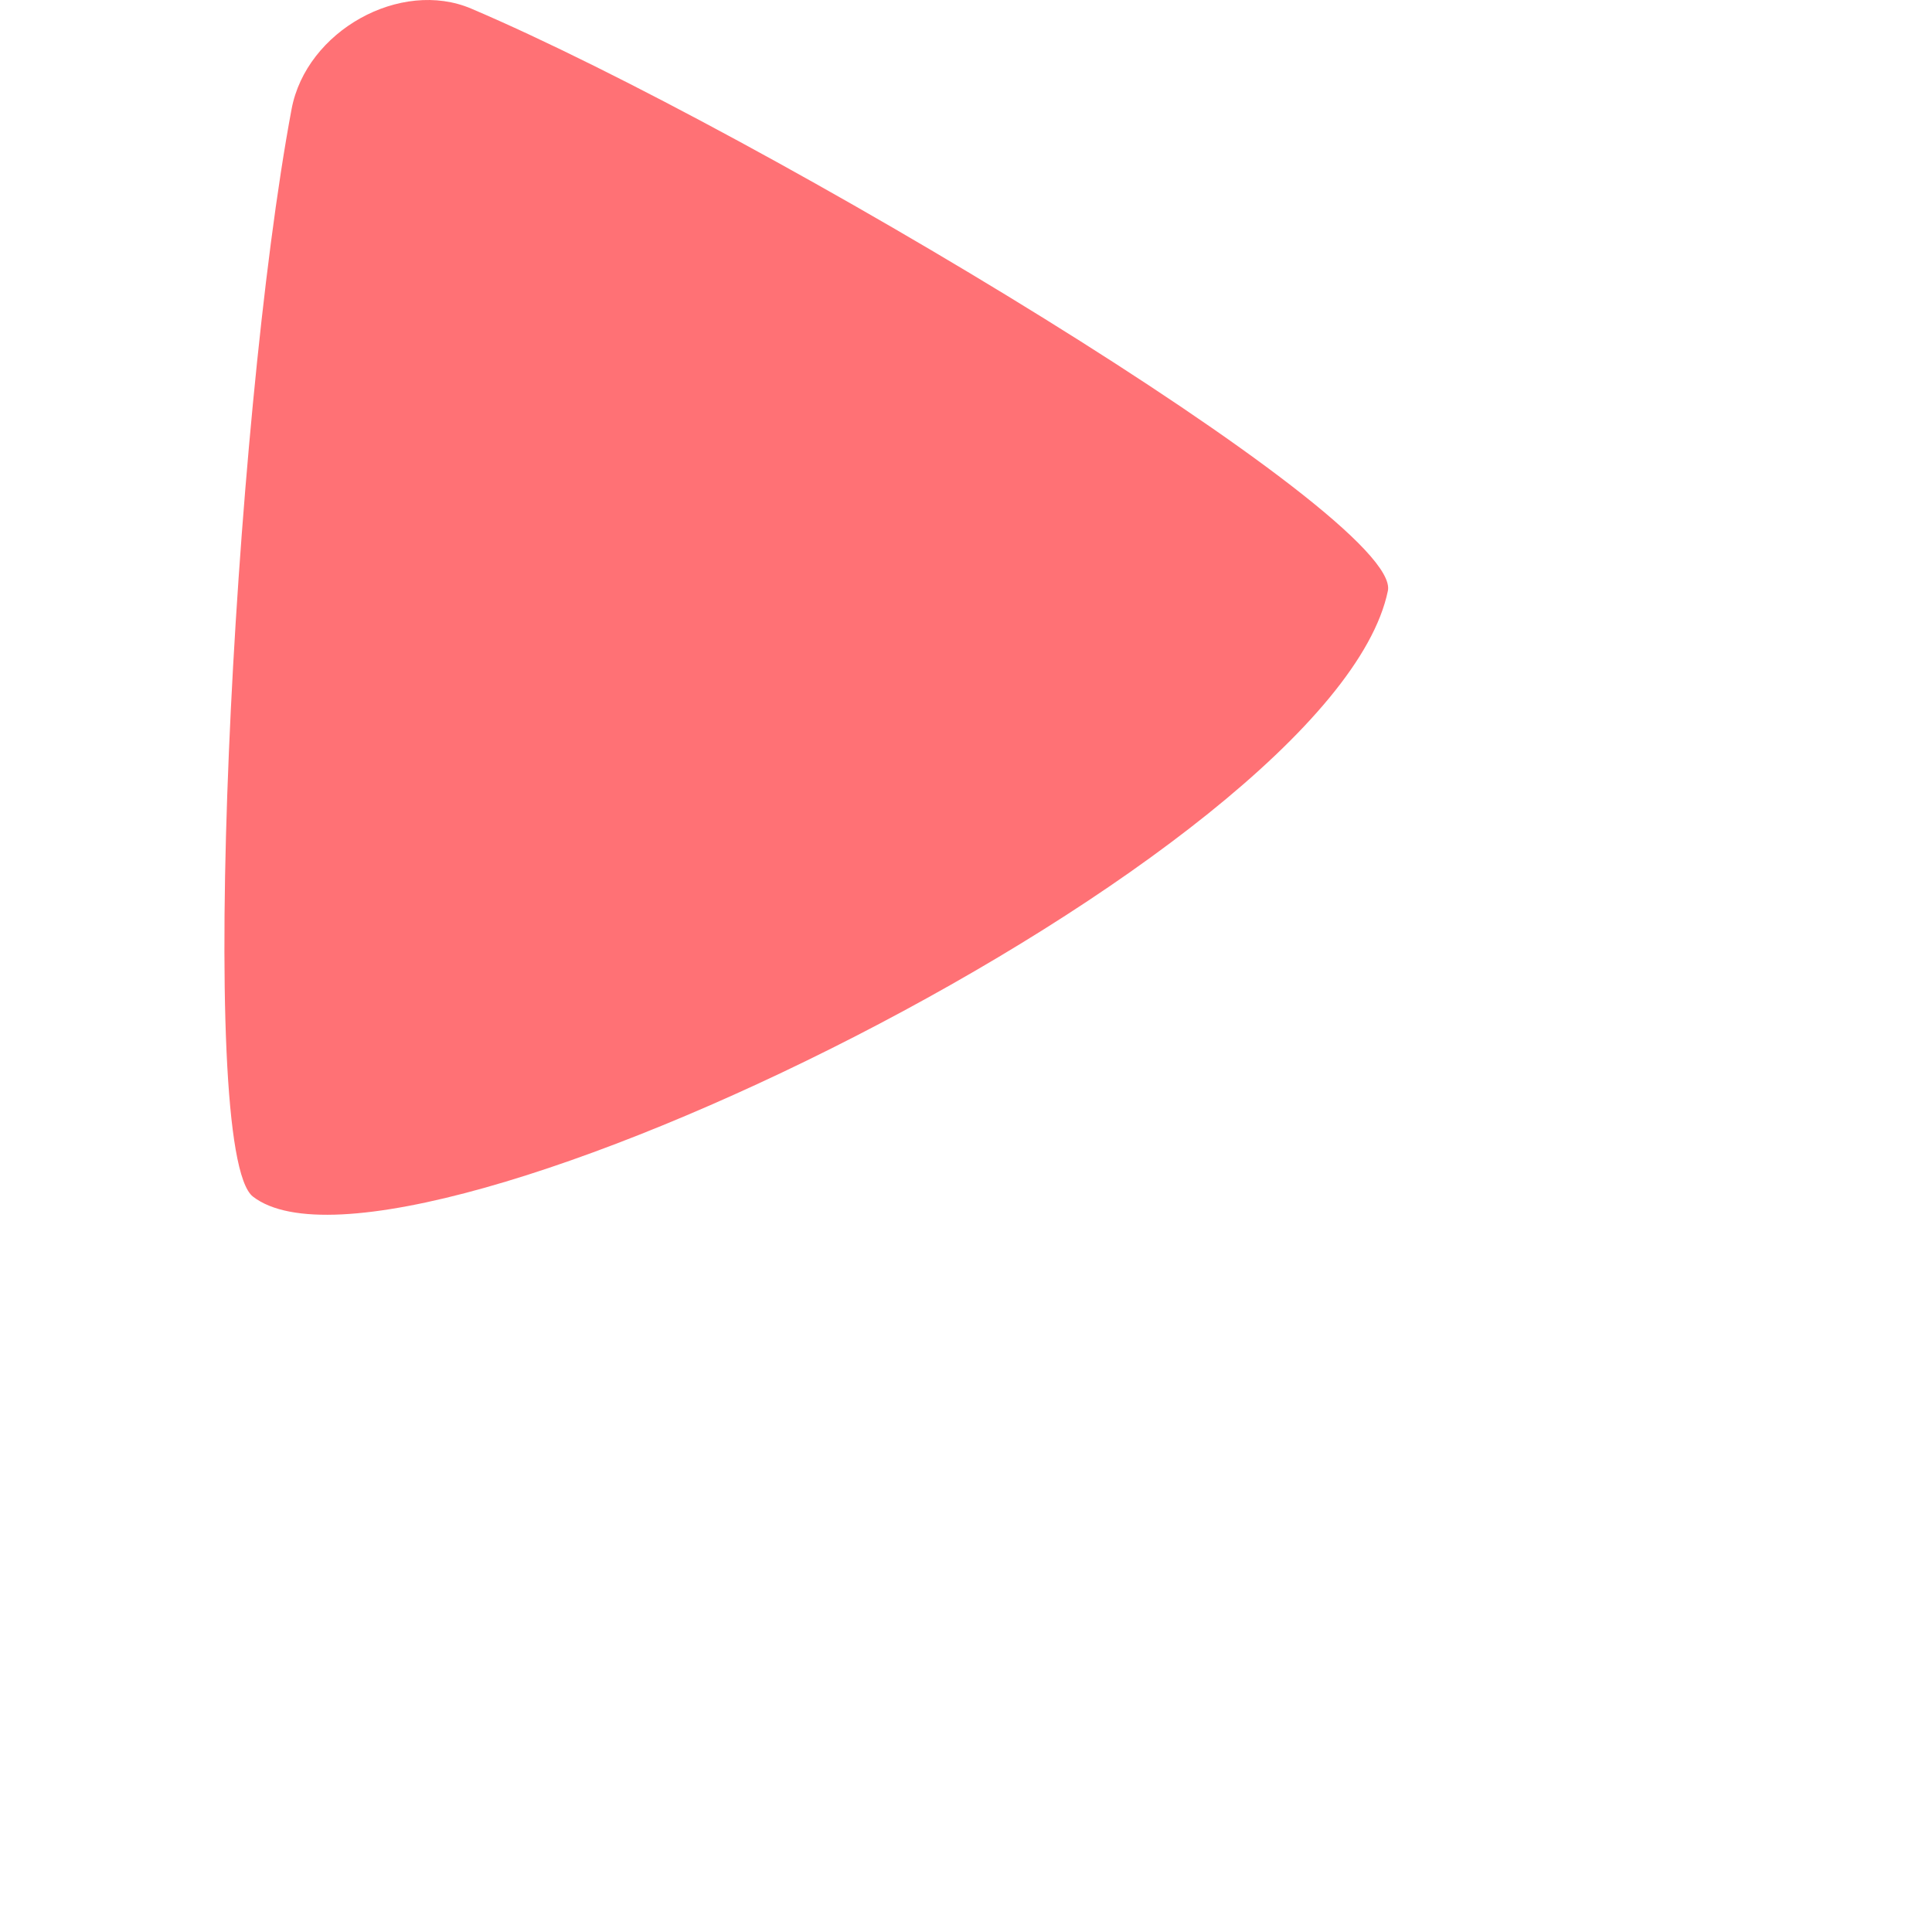
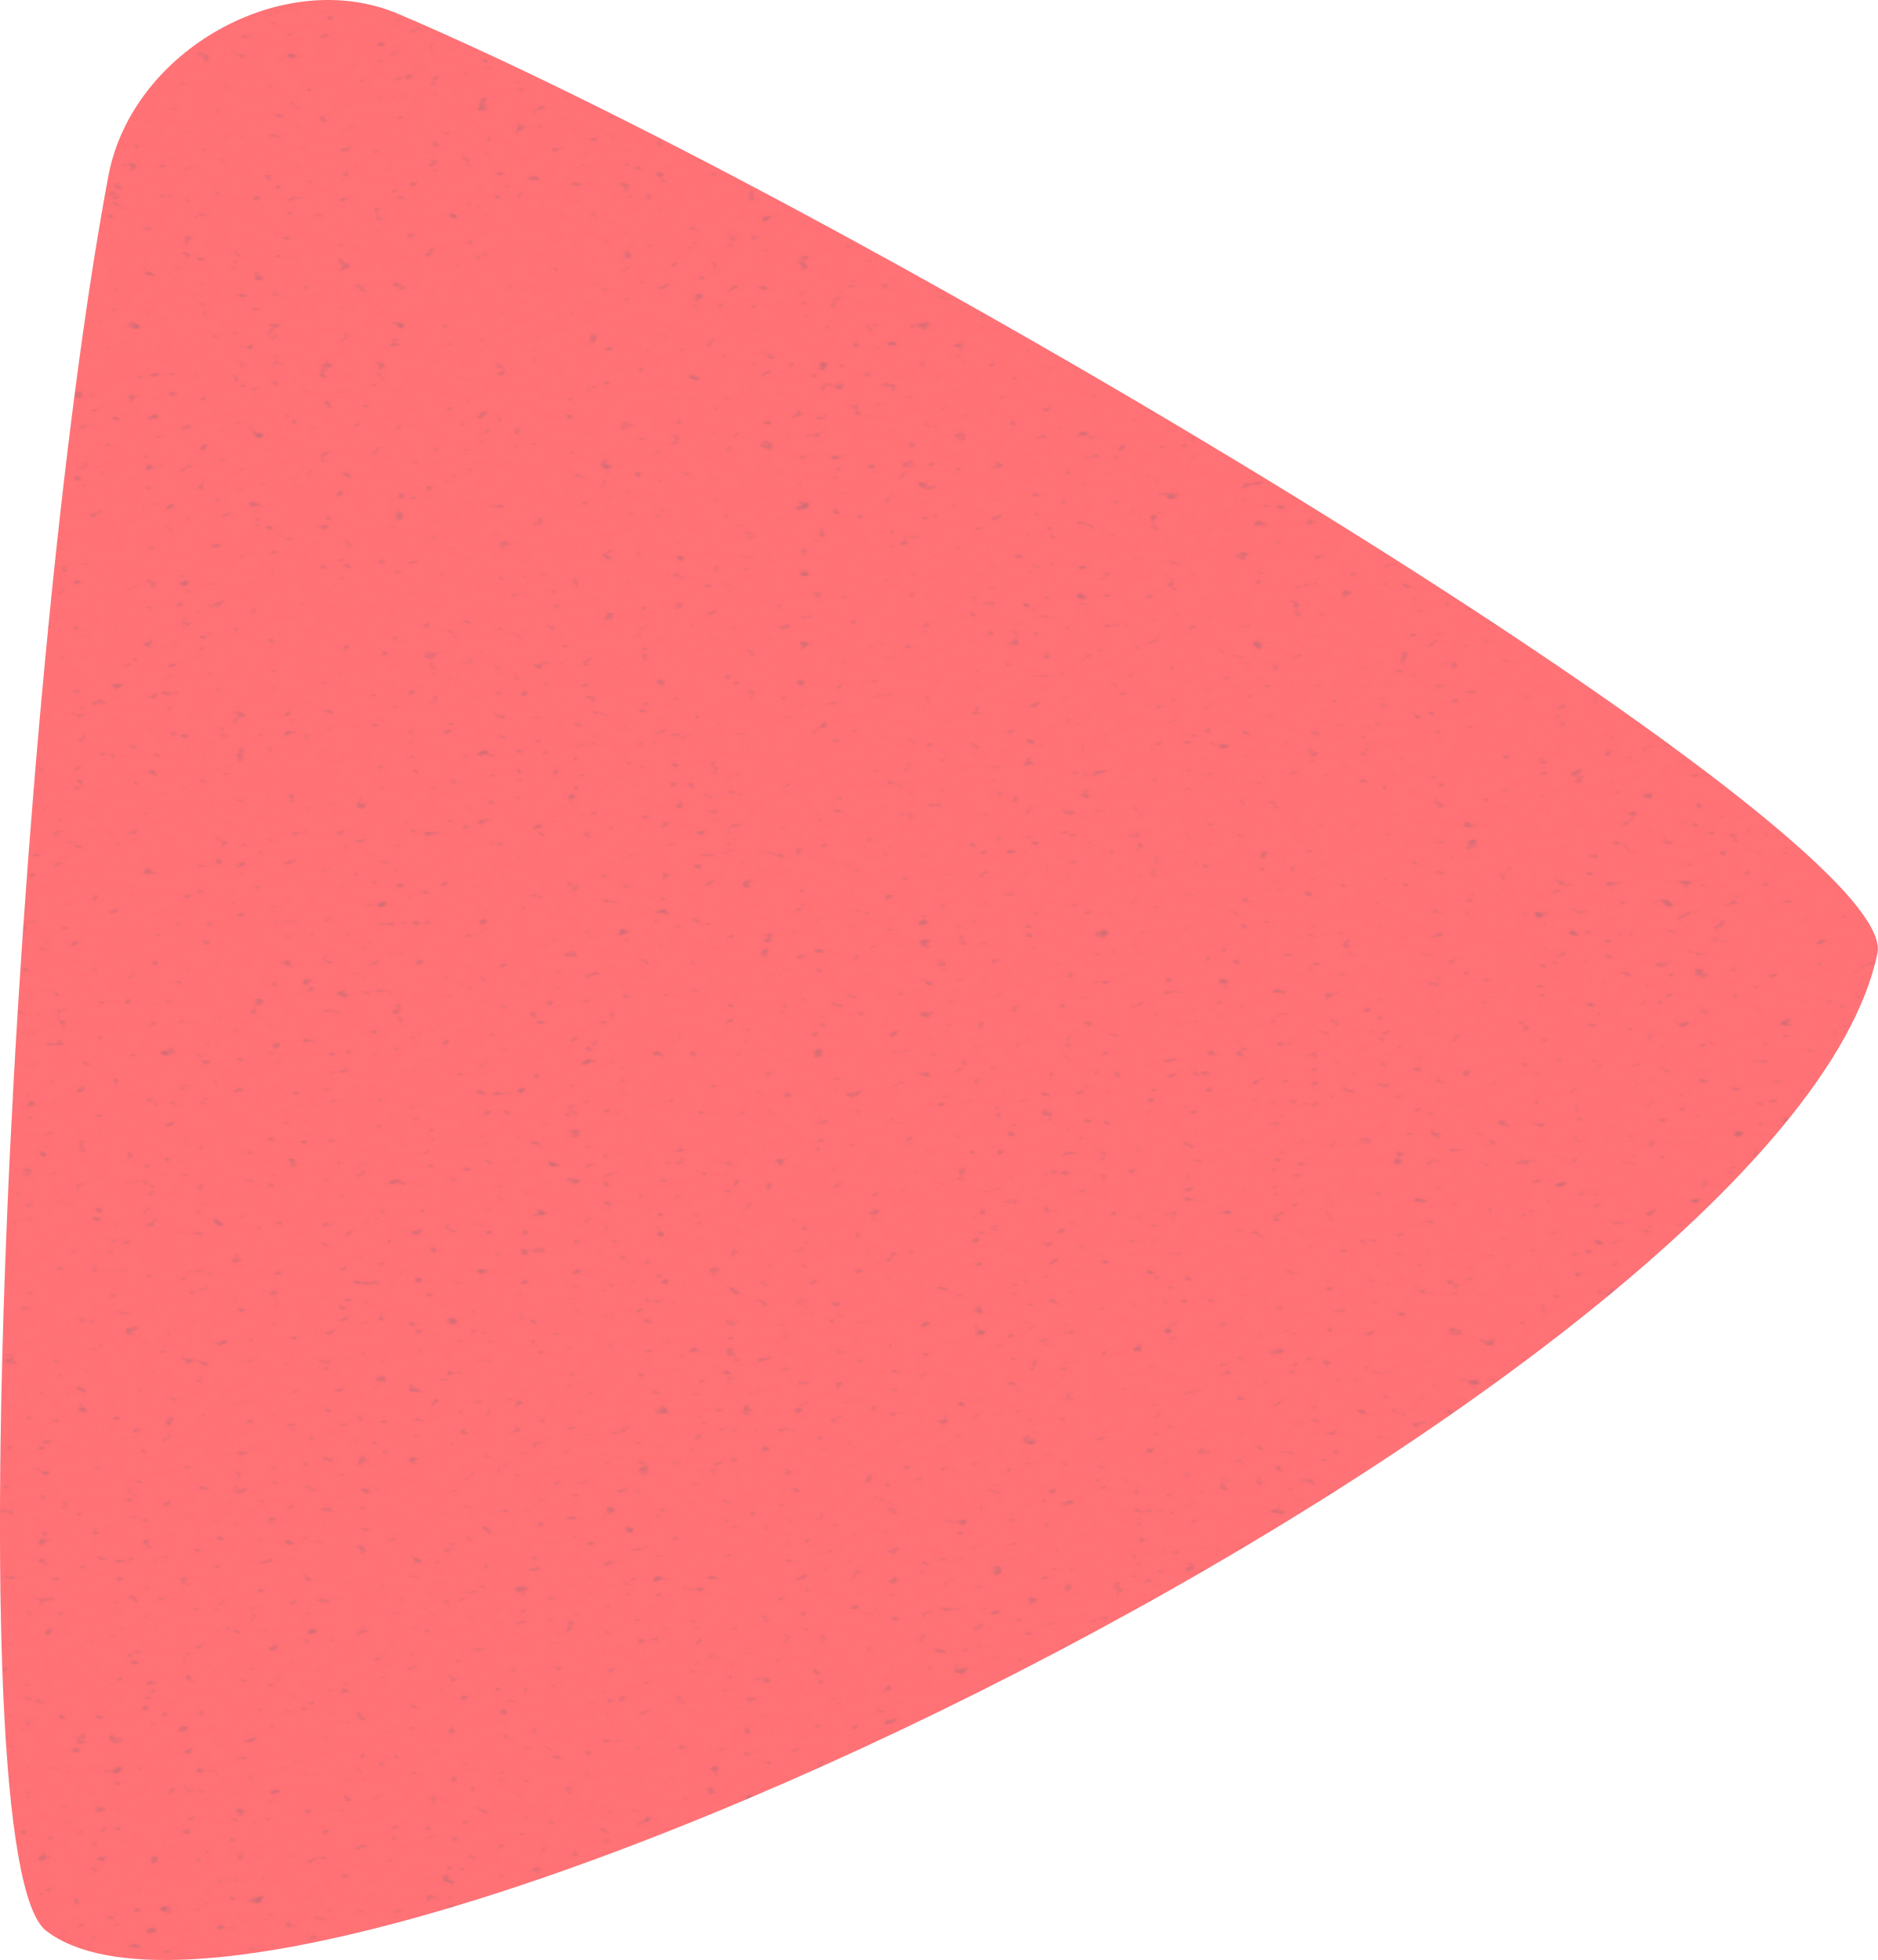
- <svg xmlns="http://www.w3.org/2000/svg" width="300.7mm" height="303.975mm" viewBox="0 0 40.7 43.975" version="1.1" id="svg1">
+ <svg xmlns="http://www.w3.org/2000/svg" width="183.088mm" height="191.13mm" viewBox="0 0 24.781 27.65" version="1.1" id="svg1">
  <defs id="defs1">
-       </defs>
-   <g id="layer1" transform="translate(-87.72154,-125.3725)">
+     <filter style="color-interpolation-filters:sRGB" id="filter12" x="0" y="0" width="1" height="1">
+       <feTurbulence type="fractalNoise" baseFrequency="4.025 7.121" numOctaves="2" seed="1" result="turbulence" id="feTurbulence11" />
+       <feComposite in="SourceGraphic" in2="turbulence" operator="in" result="composite1" id="feComposite11" />
+       <feColorMatrix values="1 0 0 0 0 0 1 0 0 0 0 0 1 0 0 0 0 0 3.673 -0.152 " result="color" id="feColorMatrix11" />
+       <feFlood flood-opacity="1" flood-color="rgb(200,105,116)" result="flood" id="feFlood11" />
+       <feMerge result="merge" id="feMerge12">
+         <feMergeNode in="flood" id="feMergeNode11" />
+         <feMergeNode in="color" id="feMergeNode12" />
+       </feMerge>
+       <feComposite in2="SourceGraphic" operator="in" result="composite2" id="feComposite12" />
+     </filter>
+   </defs>
+   <g id="layer1" transform="translate(-92.28174,-125.3725)" style="filter:url(#filter12)">
    <path id="path65" style="display:inline;fill:#ff7175;fill-opacity:0.996;stroke-width:12;stroke-linecap:round;stroke-linejoin:round;stroke-opacity:0.497" d="m 85.546,169.732 c 3.091,12.986 6.237,44.359 3.418,45.569 -10.158,4.359 -48.288,-17.232 -48.163,-25.085 0.048,-3.047 25.236,-19.031 36.967,-24.35 2.959,-1.342 7.024,0.699 7.778,3.866 z" transform="matrix(0.3100024,-0.4555306,0.4345372,0.3249792,-3.225854,109.3789)" />
  </g>
</svg>
